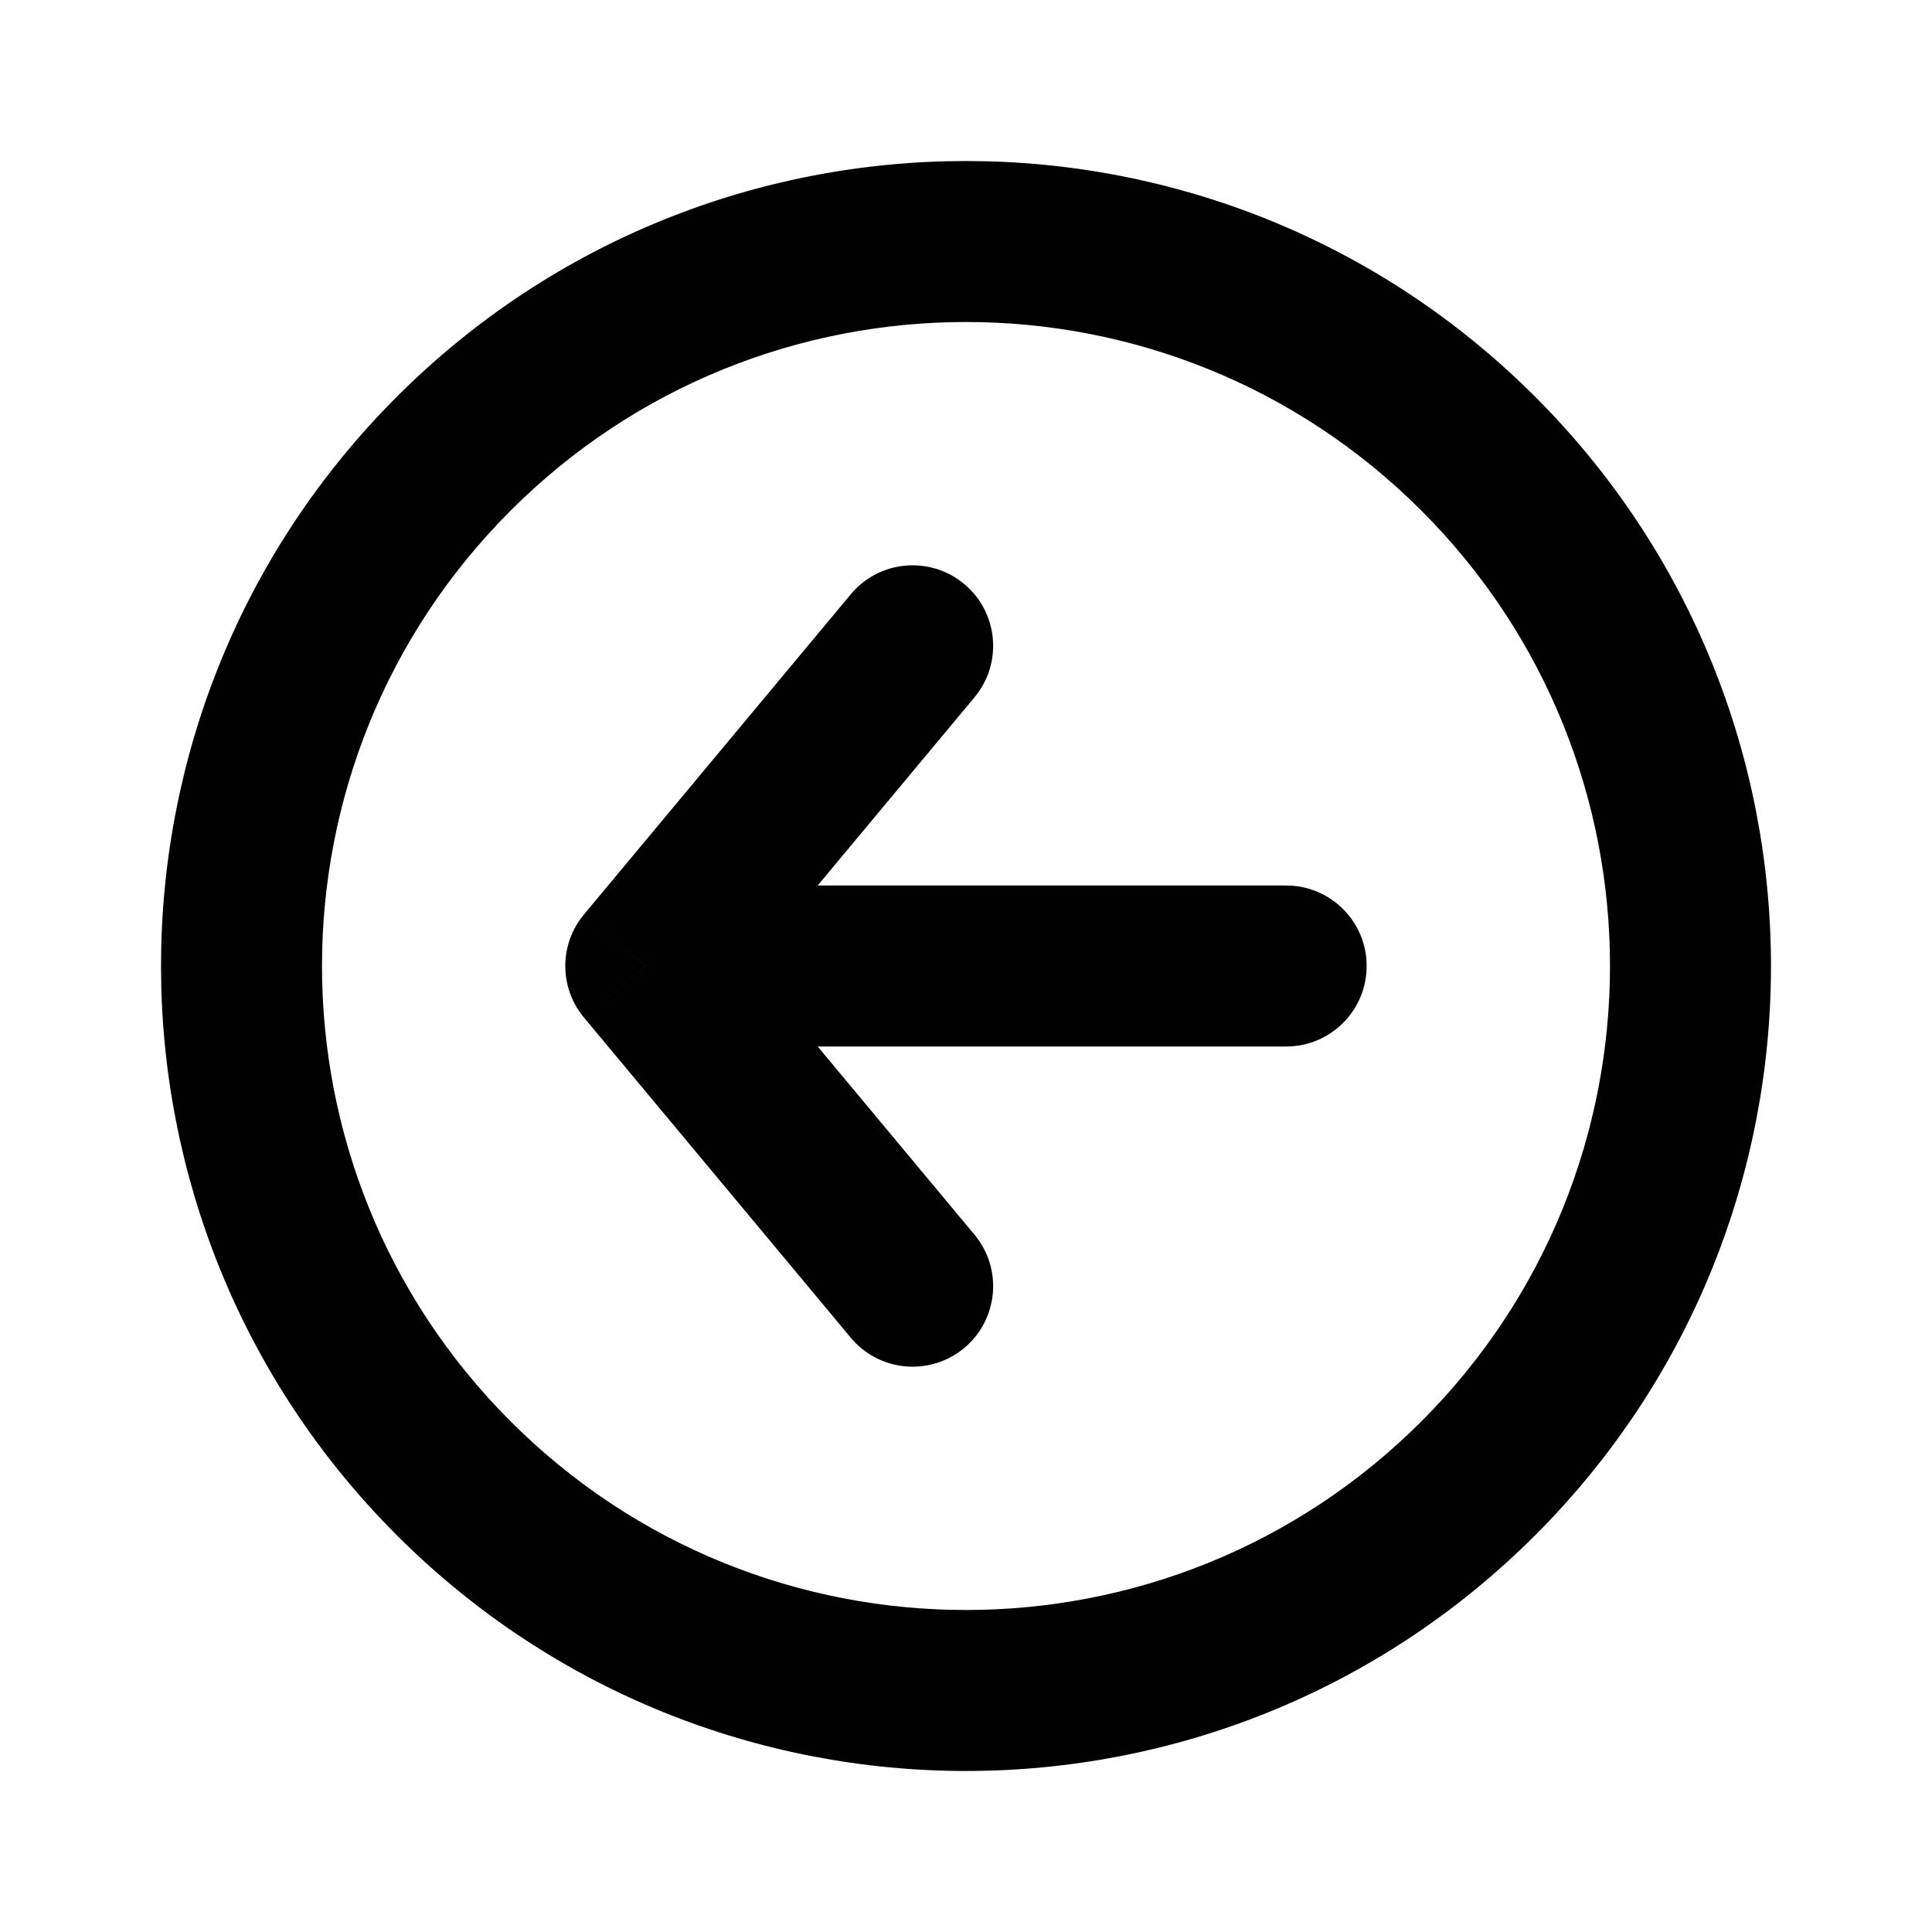
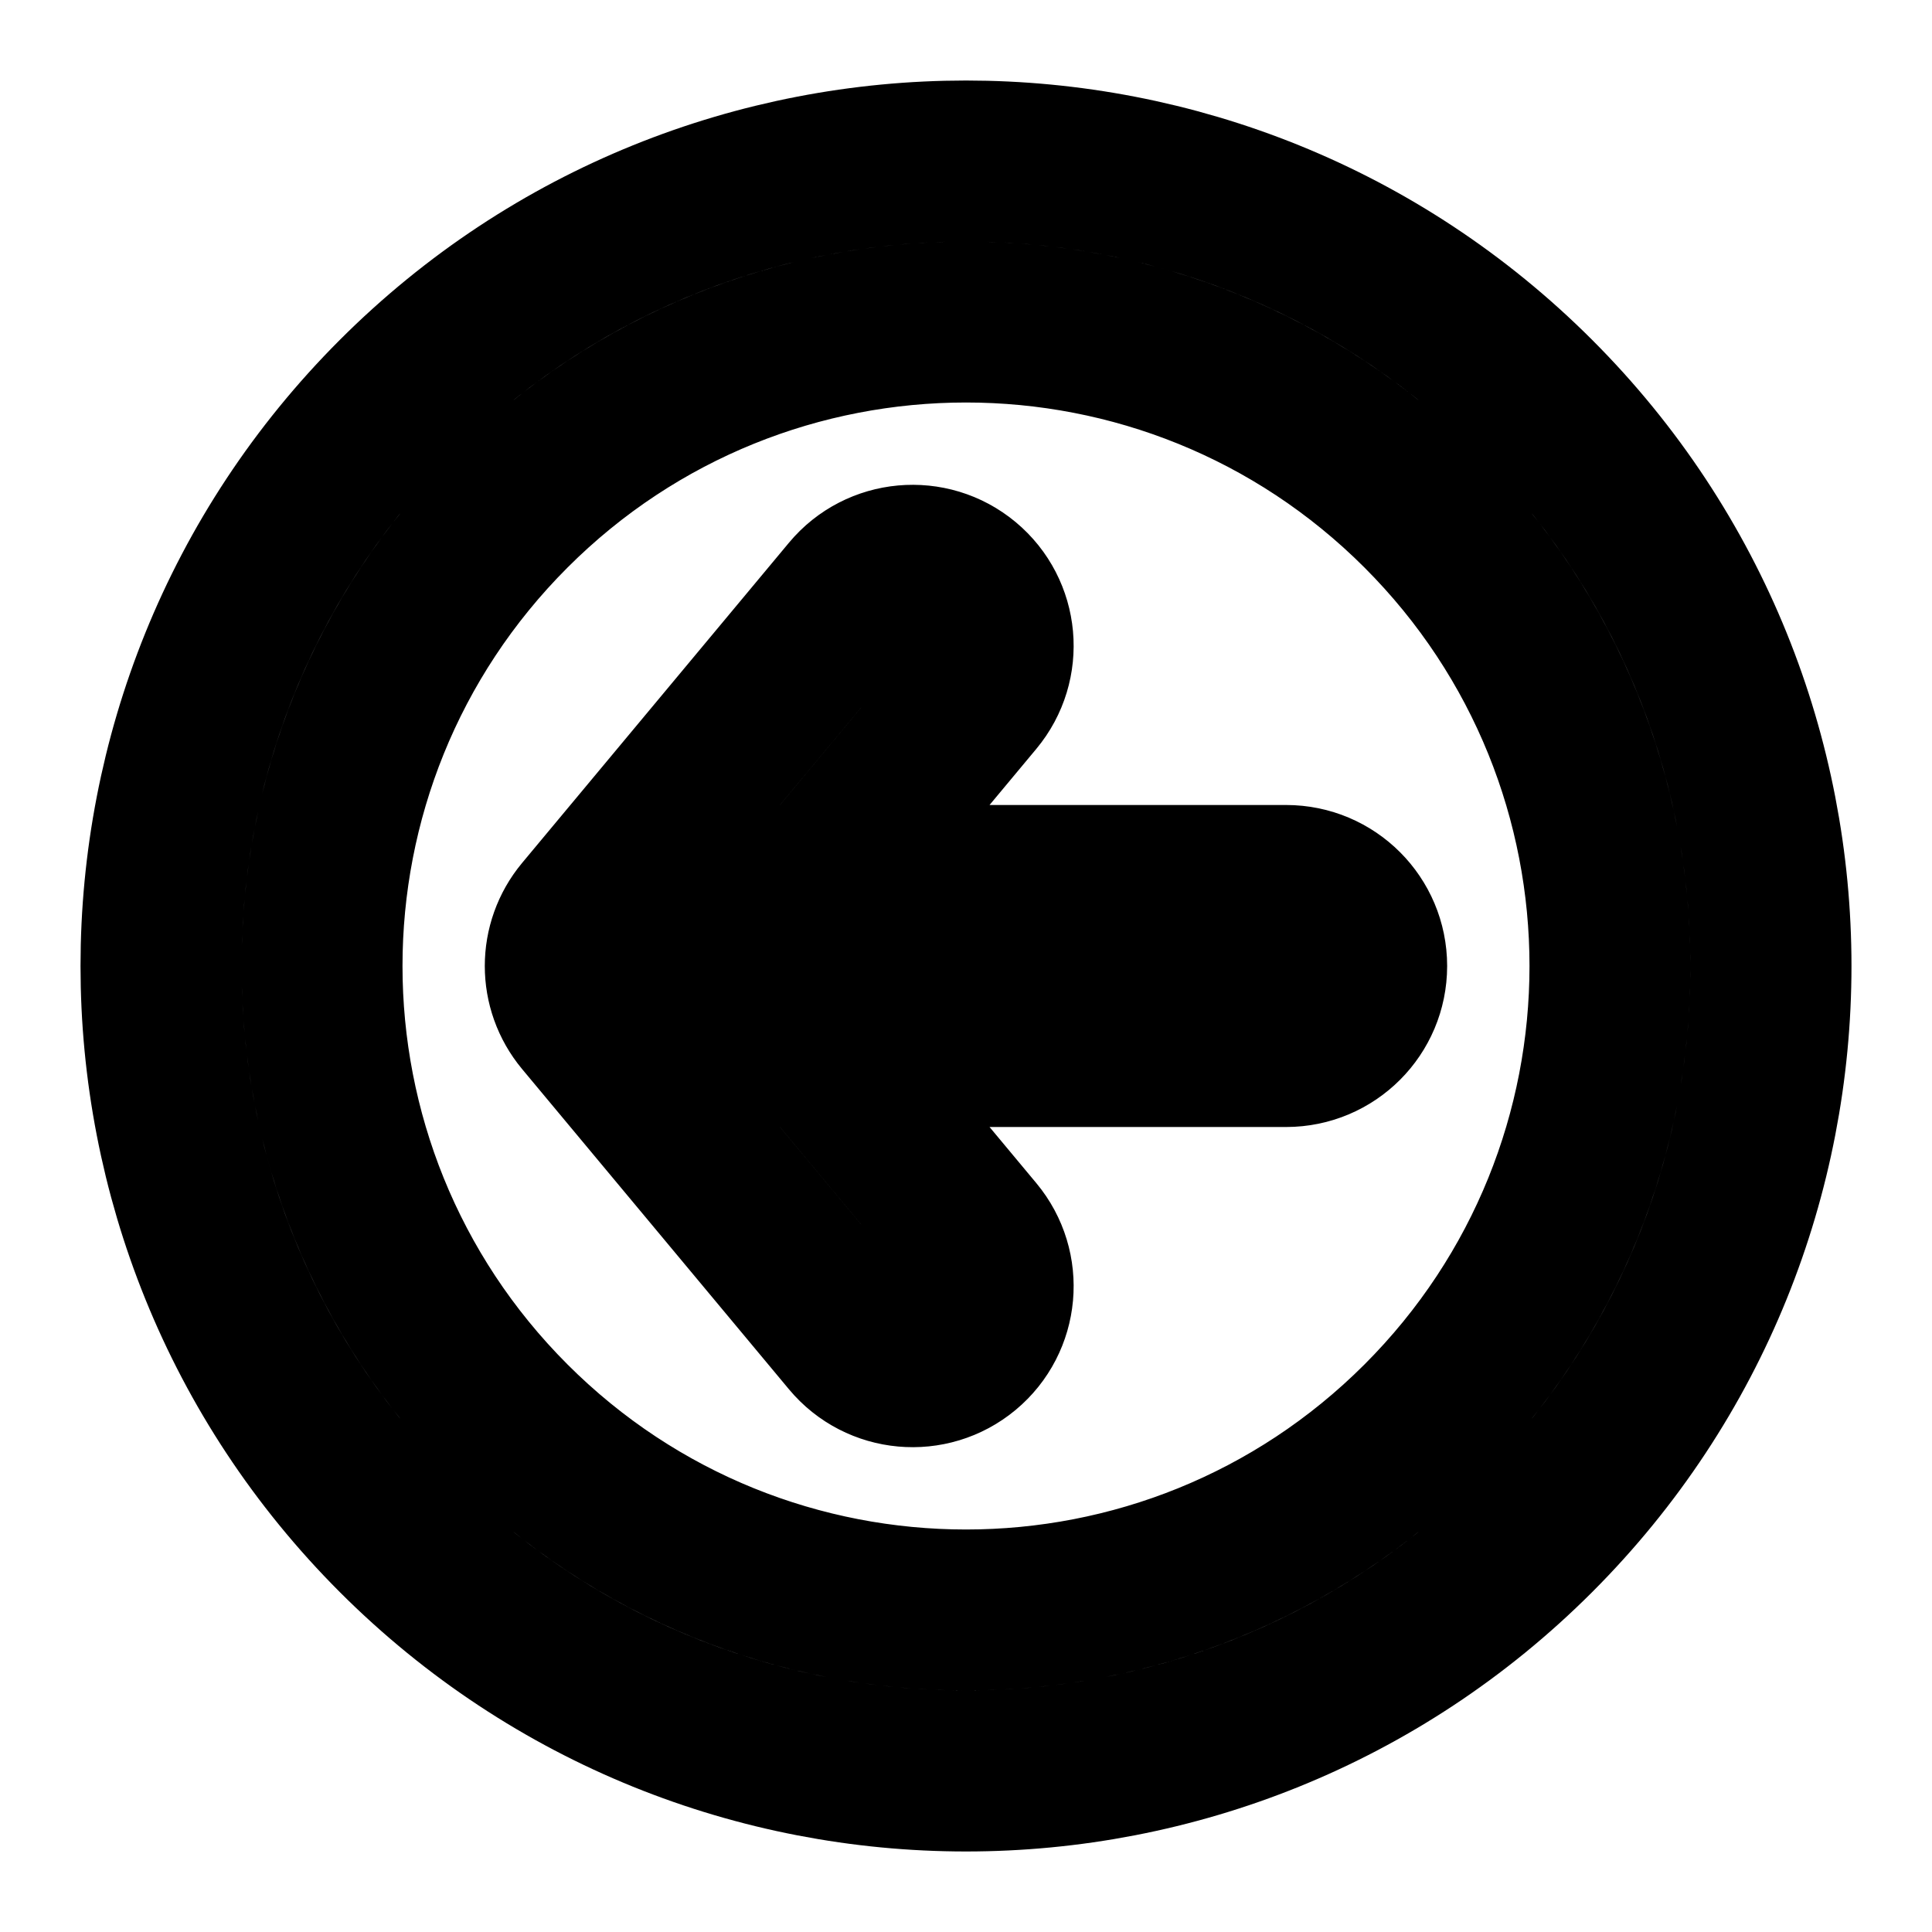
<svg xmlns="http://www.w3.org/2000/svg" width="24" height="24" viewBox="0 0 24 24" fill="none">
-   <path d="M10.569 16.618C10.922 17.042 11.553 17.099 11.977 16.746C12.402 16.392 12.459 15.762 12.105 15.337L10.569 16.618ZM8.022 12L7.254 11.36C6.945 11.731 6.945 12.269 7.254 12.64L8.022 12ZM12.105 8.663C12.459 8.238 12.402 7.608 11.977 7.254C11.553 6.901 10.922 6.958 10.569 7.382L12.105 8.663ZM15.977 13C16.53 13 16.977 12.552 16.977 12C16.977 11.448 16.53 11 15.977 11V13ZM12.105 15.337L8.791 11.36L7.254 12.64L10.569 16.618L12.105 15.337ZM8.791 12.64L12.105 8.663L10.569 7.382L7.254 11.36L8.791 12.64ZM8.022 13H15.977V11H8.022V13ZM6.343 6.343C9.467 3.219 14.533 3.219 17.657 6.343L19.071 4.929C15.166 1.024 8.834 1.024 4.929 4.929L6.343 6.343ZM17.657 6.343C20.781 9.467 20.781 14.533 17.657 17.657L19.071 19.071C22.976 15.166 22.976 8.834 19.071 4.929L17.657 6.343ZM17.657 17.657C14.533 20.781 9.467 20.781 6.343 17.657L4.929 19.071C8.834 22.976 15.166 22.976 19.071 19.071L17.657 17.657ZM6.343 17.657C3.219 14.533 3.219 9.467 6.343 6.343L4.929 4.929C1.024 8.834 1.024 15.166 4.929 19.071L6.343 17.657Z" fill="black" />
+   <path d="M10.569 16.618C10.922 17.042 11.553 17.099 11.977 16.746C12.402 16.392 12.459 15.762 12.105 15.337L10.569 16.618ZM8.022 12L7.254 11.36C6.945 11.731 6.945 12.269 7.254 12.64L8.022 12ZM12.105 8.663C12.459 8.238 12.402 7.608 11.977 7.254C11.553 6.901 10.922 6.958 10.569 7.382L12.105 8.663ZM15.977 13C16.53 13 16.977 12.552 16.977 12C16.977 11.448 16.53 11 15.977 11V13ZM12.105 15.337L8.791 11.36L7.254 12.64L10.569 16.618L12.105 15.337ZM8.791 12.64L12.105 8.663L10.569 7.382L7.254 11.36L8.791 12.64ZM8.022 13H15.977V11H8.022V13ZM6.343 6.343C9.467 3.219 14.533 3.219 17.657 6.343L19.071 4.929C15.166 1.024 8.834 1.024 4.929 4.929L6.343 6.343ZM17.657 6.343C20.781 9.467 20.781 14.533 17.657 17.657L19.071 19.071C22.976 15.166 22.976 8.834 19.071 4.929L17.657 6.343ZM17.657 17.657C14.533 20.781 9.467 20.781 6.343 17.657L4.929 19.071C8.834 22.976 15.166 22.976 19.071 19.071L17.657 17.657ZM6.343 17.657C3.219 14.533 3.219 9.467 6.343 6.343L4.929 4.929C1.024 8.834 1.024 15.166 4.929 19.071L6.343 17.657Z" stroke="black" stroke-width="2" stroke-linecap="round" stroke-linejoin="round" />
</svg>
